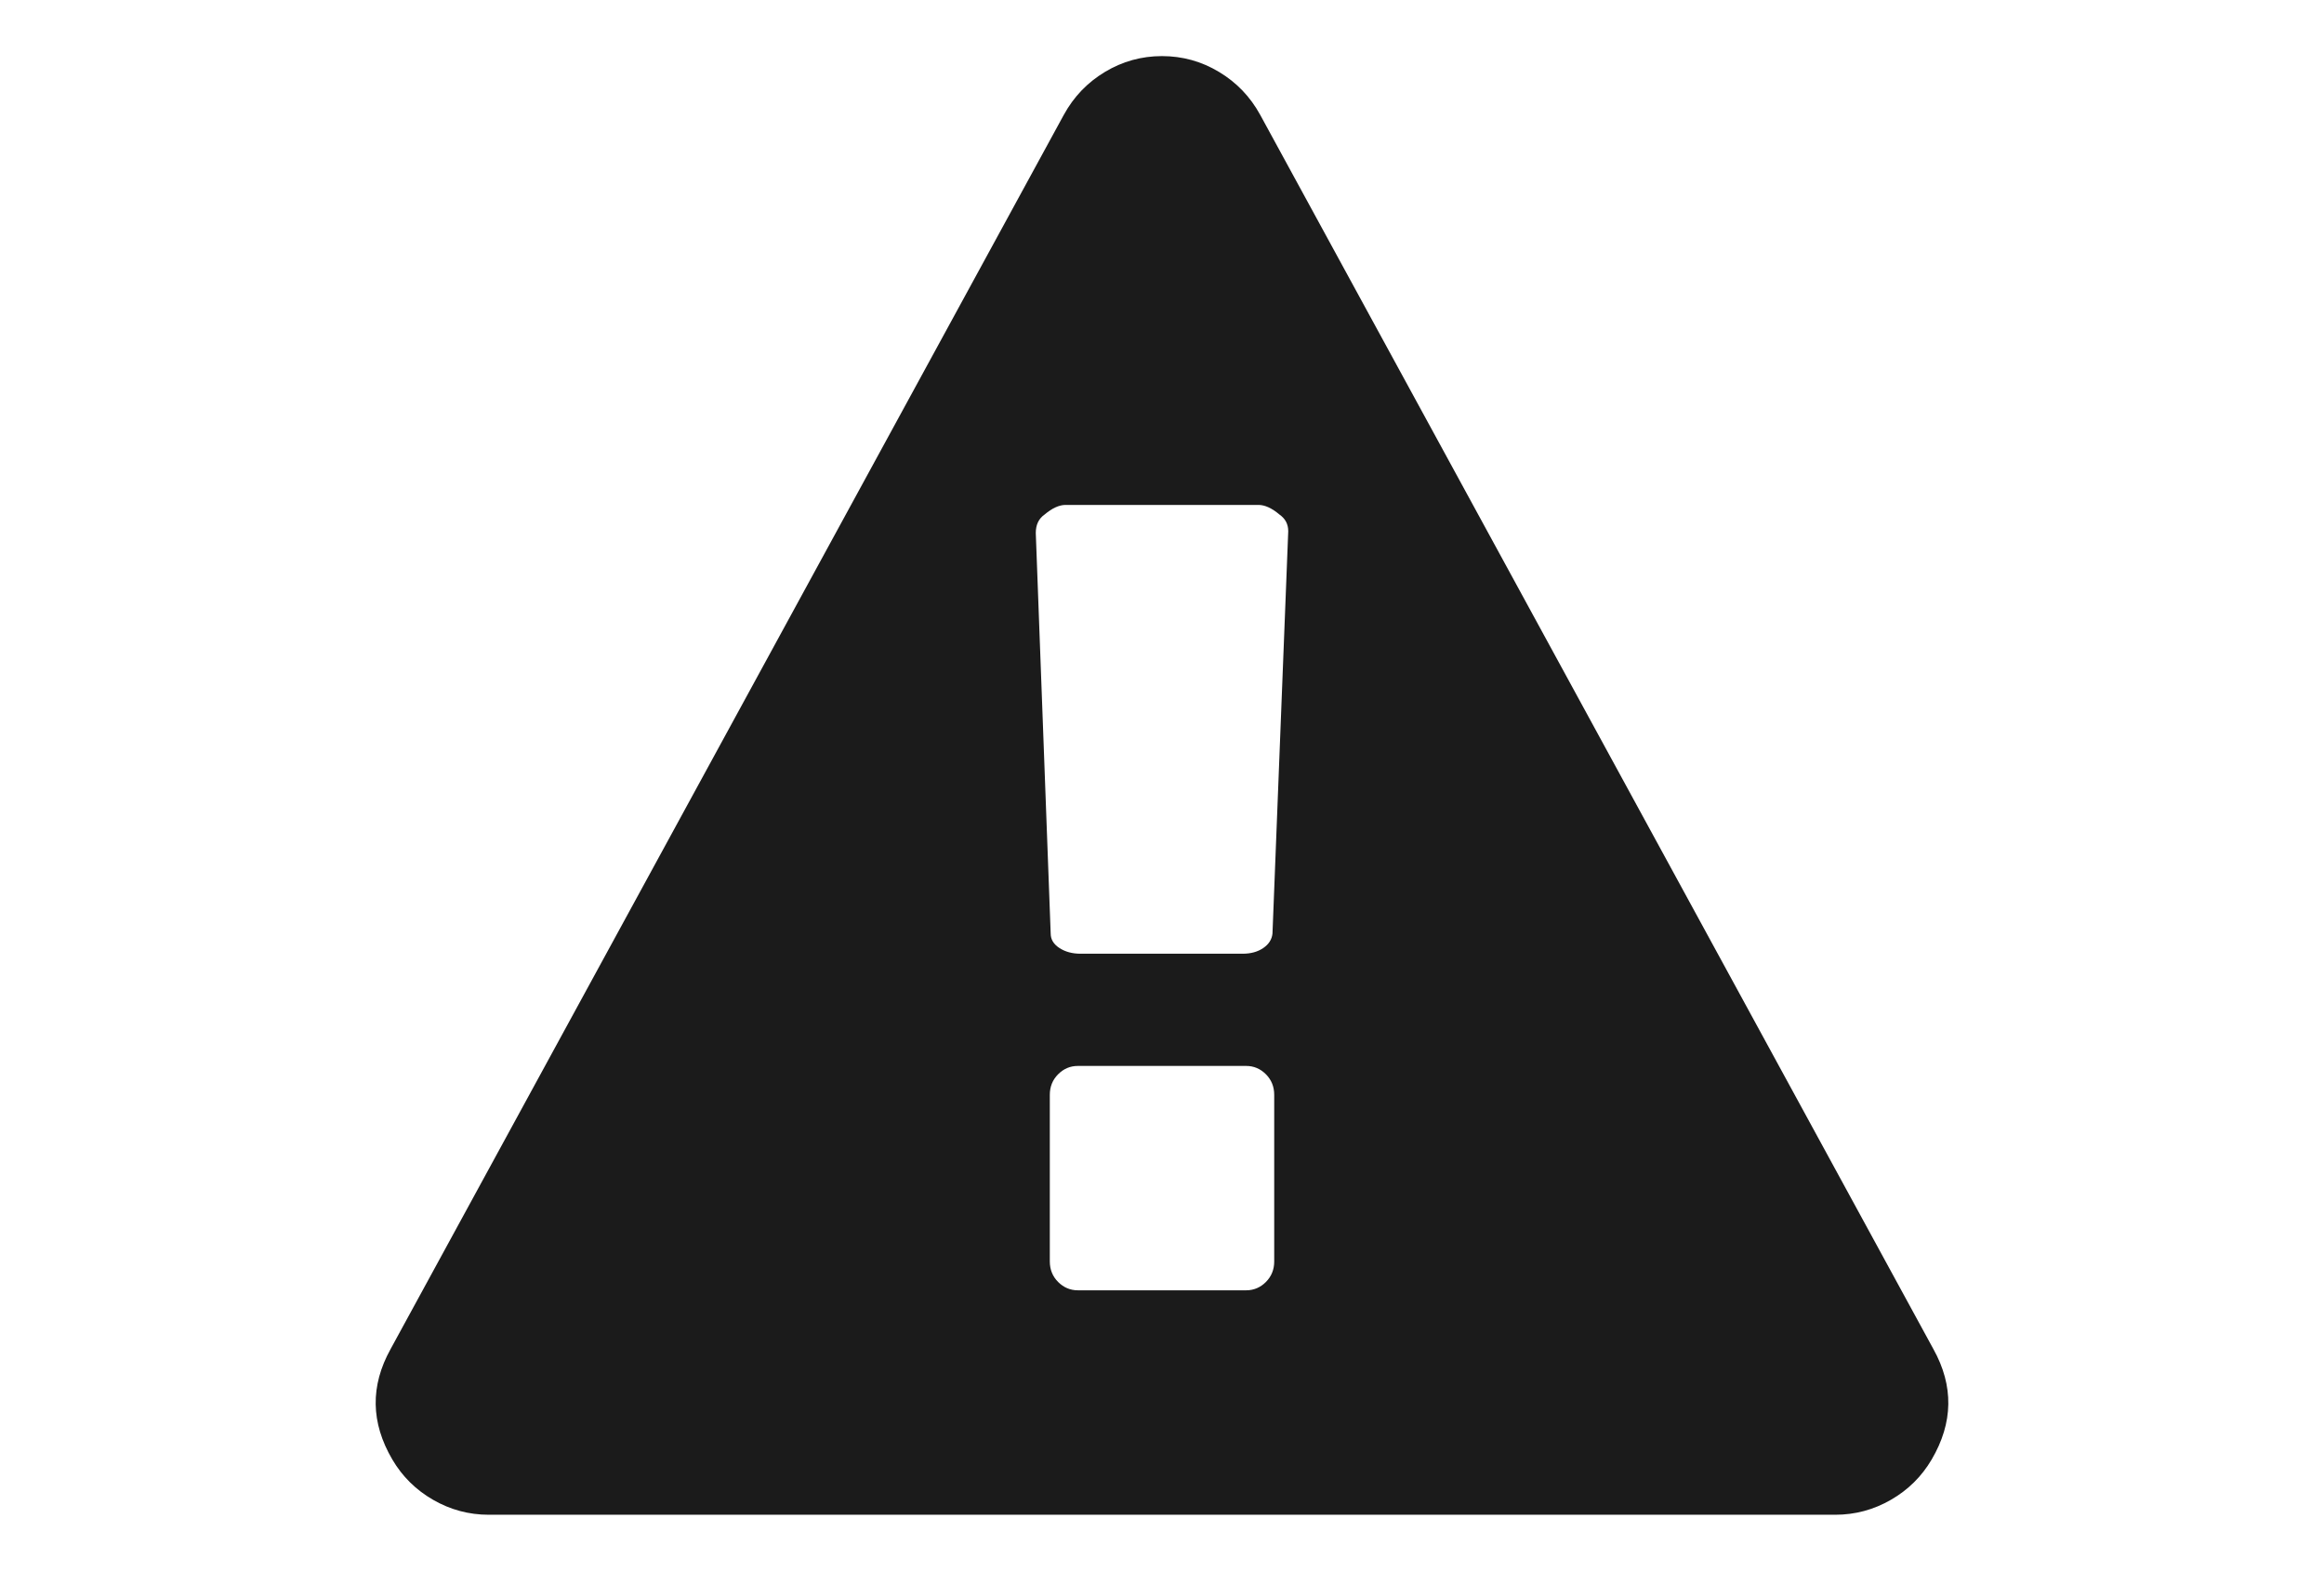
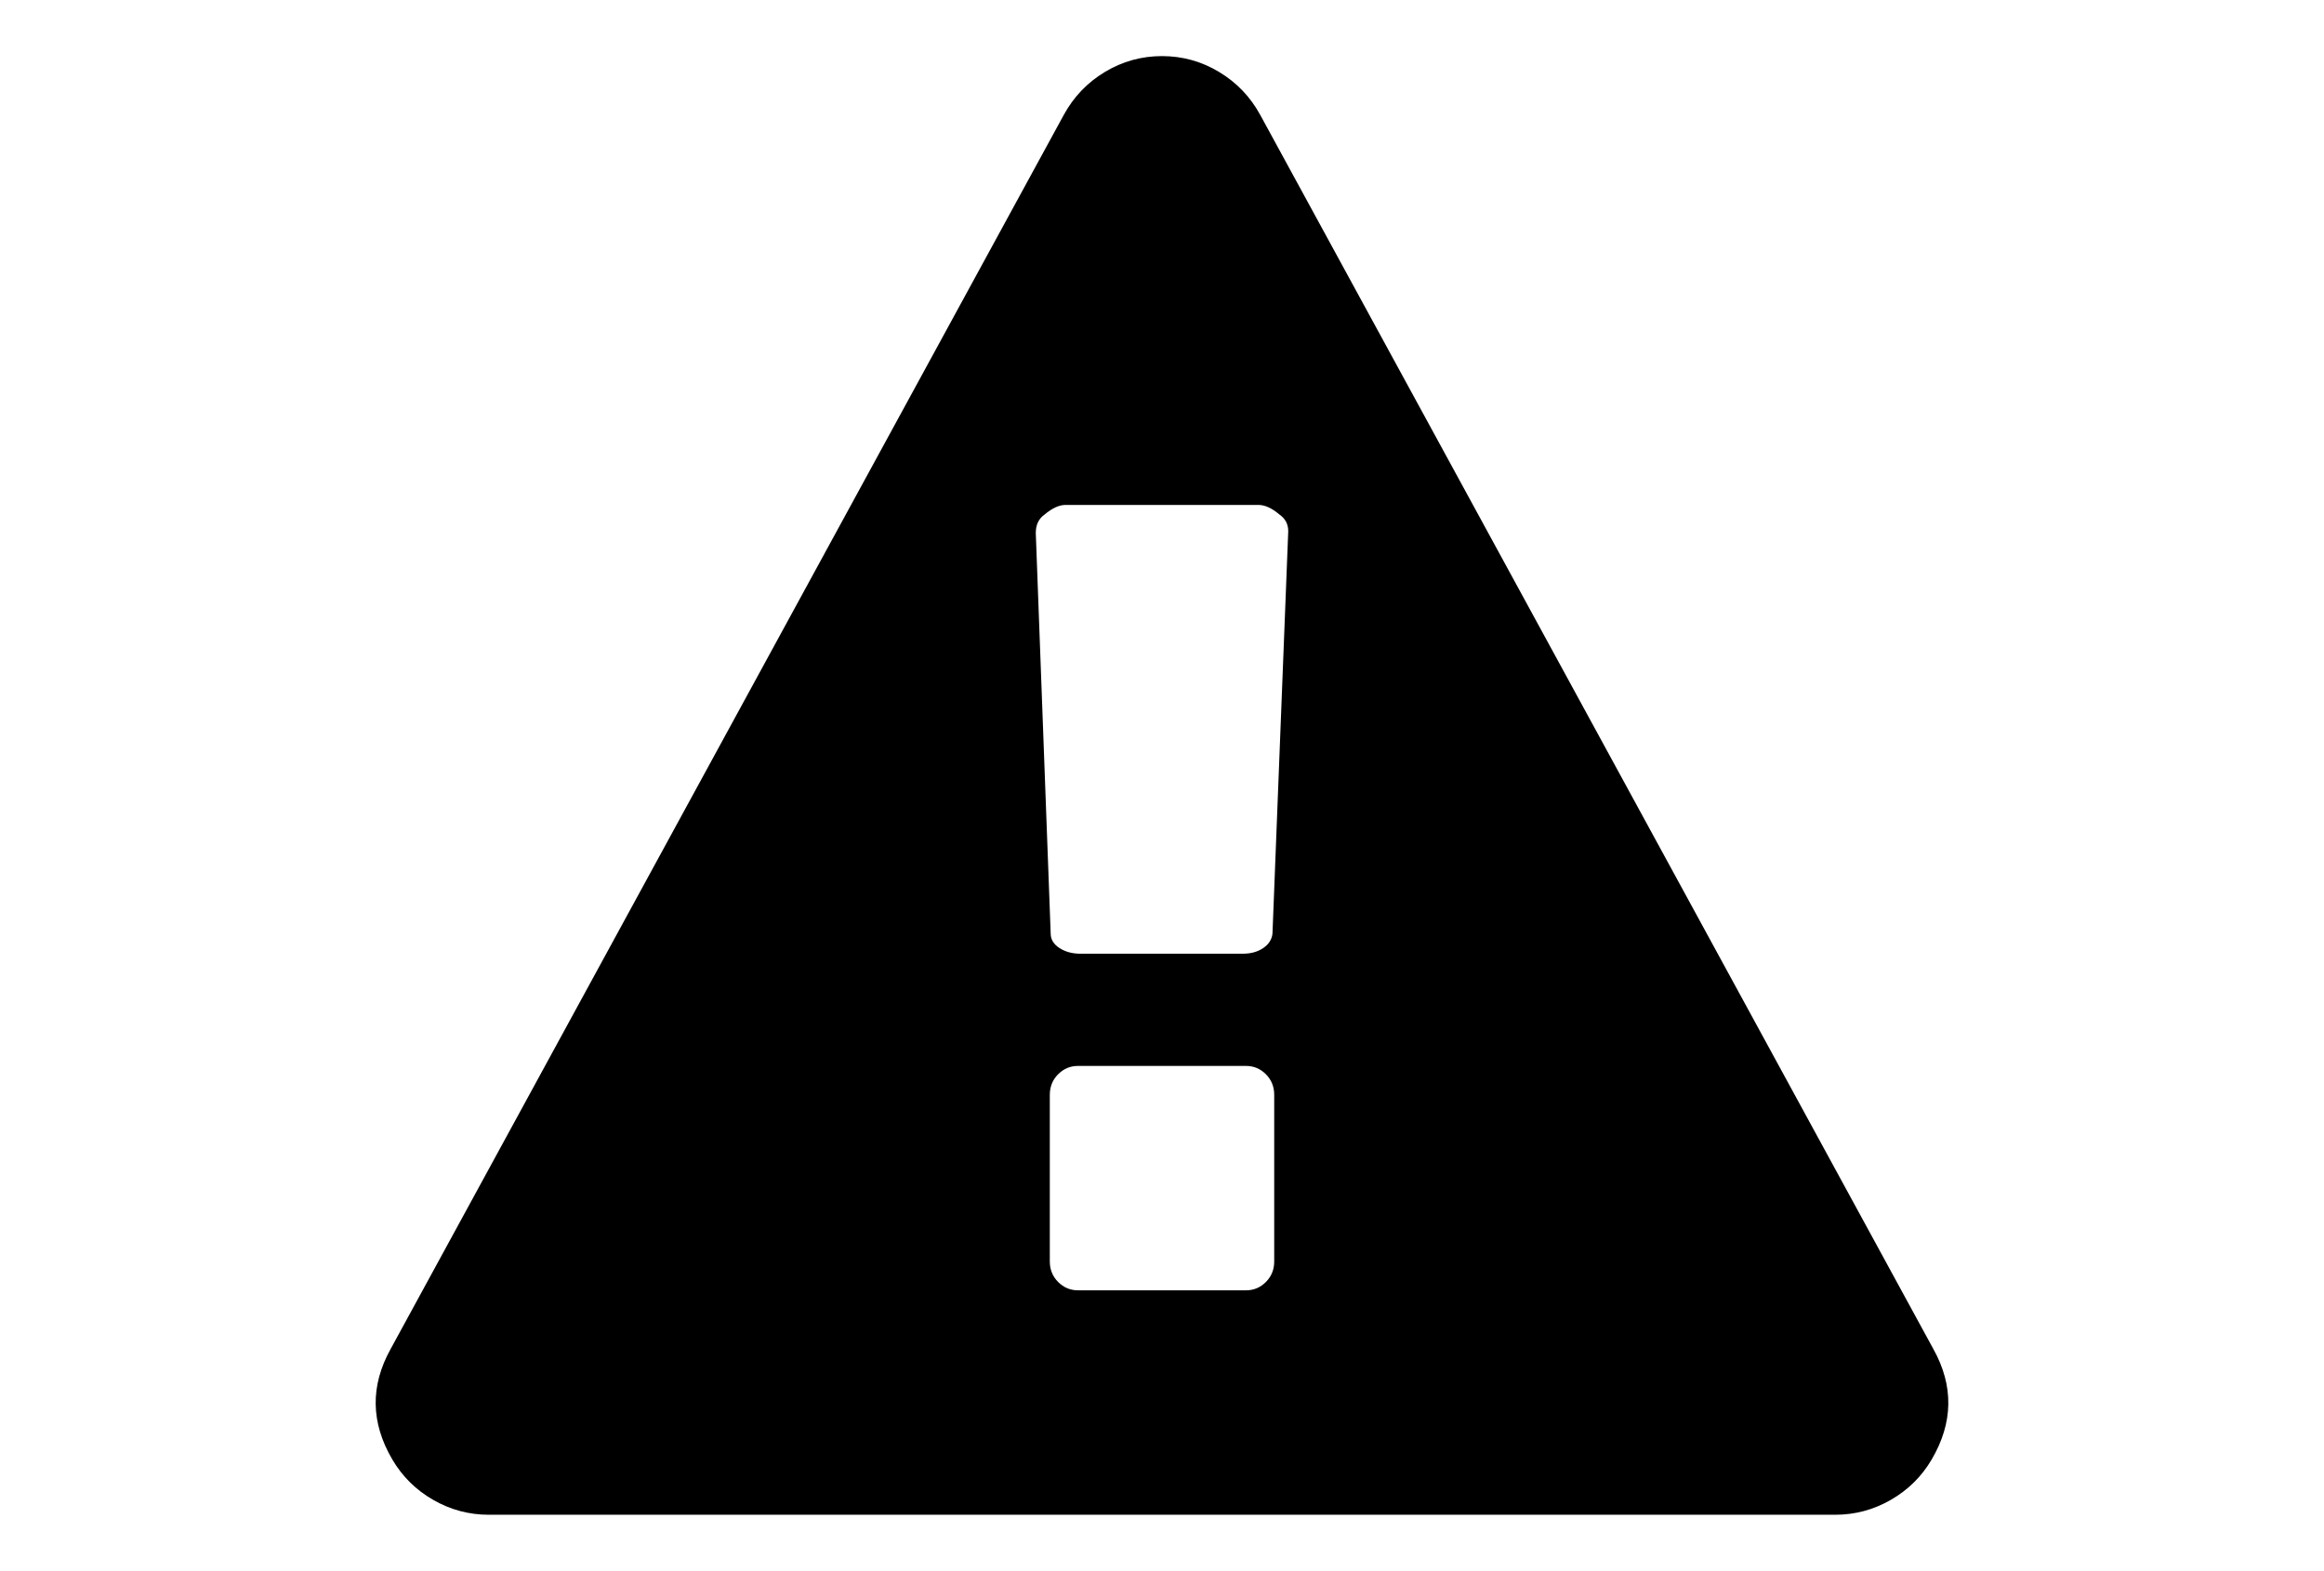
<svg xmlns="http://www.w3.org/2000/svg" version="1.1" id="Capa_1" x="0px" y="0px" width="216px" height="146px" viewBox="0 0 216 146" enable-background="new 0 0 216 146" xml:space="preserve">
-   <path d="M179.695,125.388L117.126,10.673c-0.924-1.684-2.2-3.015-3.832-3.992c-1.628-0.978-3.394-1.467-5.295-1.467  c-1.901,0-3.667,0.49-5.296,1.467s-2.906,2.308-3.829,3.992L36.303,125.388c-1.901,3.423-1.847,6.845,0.163,10.267  c0.924,1.574,2.187,2.824,3.789,3.746c1.603,0.924,3.327,1.387,5.174,1.387H170.57c1.849,0,3.572-0.463,5.175-1.387  c1.603-0.922,2.864-2.172,3.789-3.746C181.544,132.232,181.598,128.811,179.695,125.388z M118.43,117.24  c0,0.76-0.259,1.398-0.773,1.914c-0.516,0.516-1.127,0.773-1.834,0.773H100.18c-0.706,0-1.317-0.257-1.833-0.773  c-0.516-0.517-0.774-1.154-0.774-1.914v-15.48c0-0.76,0.258-1.397,0.774-1.914c0.516-0.516,1.126-0.773,1.833-0.773h15.642  c0.707,0,1.318,0.257,1.834,0.773c0.515,0.517,0.773,1.154,0.773,1.914V117.24z M118.268,86.77  c-0.056,0.543-0.341,0.991-0.856,1.344c-0.517,0.354-1.154,0.529-1.915,0.529h-15.073c-0.76,0-1.412-0.176-1.955-0.529  c-0.544-0.354-0.815-0.801-0.815-1.346l-1.385-37.231c0-0.761,0.272-1.331,0.815-1.711c0.706-0.597,1.358-0.896,1.956-0.896h17.924  c0.598,0,1.25,0.298,1.956,0.896c0.543,0.38,0.813,0.896,0.813,1.548L118.268,86.77z" fill="#1b1b1b" />
+   <path d="M179.695,125.388L117.126,10.673c-0.924-1.684-2.2-3.015-3.832-3.992c-1.628-0.978-3.394-1.467-5.295-1.467  c-1.901,0-3.667,0.49-5.296,1.467s-2.906,2.308-3.829,3.992L36.303,125.388c-1.901,3.423-1.847,6.845,0.163,10.267  c0.924,1.574,2.187,2.824,3.789,3.746c1.603,0.924,3.327,1.387,5.174,1.387H170.57c1.849,0,3.572-0.463,5.175-1.387  c1.603-0.922,2.864-2.172,3.789-3.746C181.544,132.232,181.598,128.811,179.695,125.388z M118.43,117.24  c0,0.76-0.259,1.398-0.773,1.914c-0.516,0.516-1.127,0.773-1.834,0.773H100.18c-0.706,0-1.317-0.257-1.833-0.773  c-0.516-0.517-0.774-1.154-0.774-1.914v-15.48c0-0.76,0.258-1.397,0.774-1.914c0.516-0.516,1.126-0.773,1.833-0.773h15.642  c0.707,0,1.318,0.257,1.834,0.773c0.515,0.517,0.773,1.154,0.773,1.914V117.24z M118.268,86.77  c-0.056,0.543-0.341,0.991-0.856,1.344c-0.517,0.354-1.154,0.529-1.915,0.529h-15.073c-0.76,0-1.412-0.176-1.955-0.529  c-0.544-0.354-0.815-0.801-0.815-1.346l-1.385-37.231c0-0.761,0.272-1.331,0.815-1.711c0.706-0.597,1.358-0.896,1.956-0.896h17.924  c0.598,0,1.25,0.298,1.956,0.896c0.543,0.38,0.813,0.896,0.813,1.548L118.268,86.77z" />
</svg>
